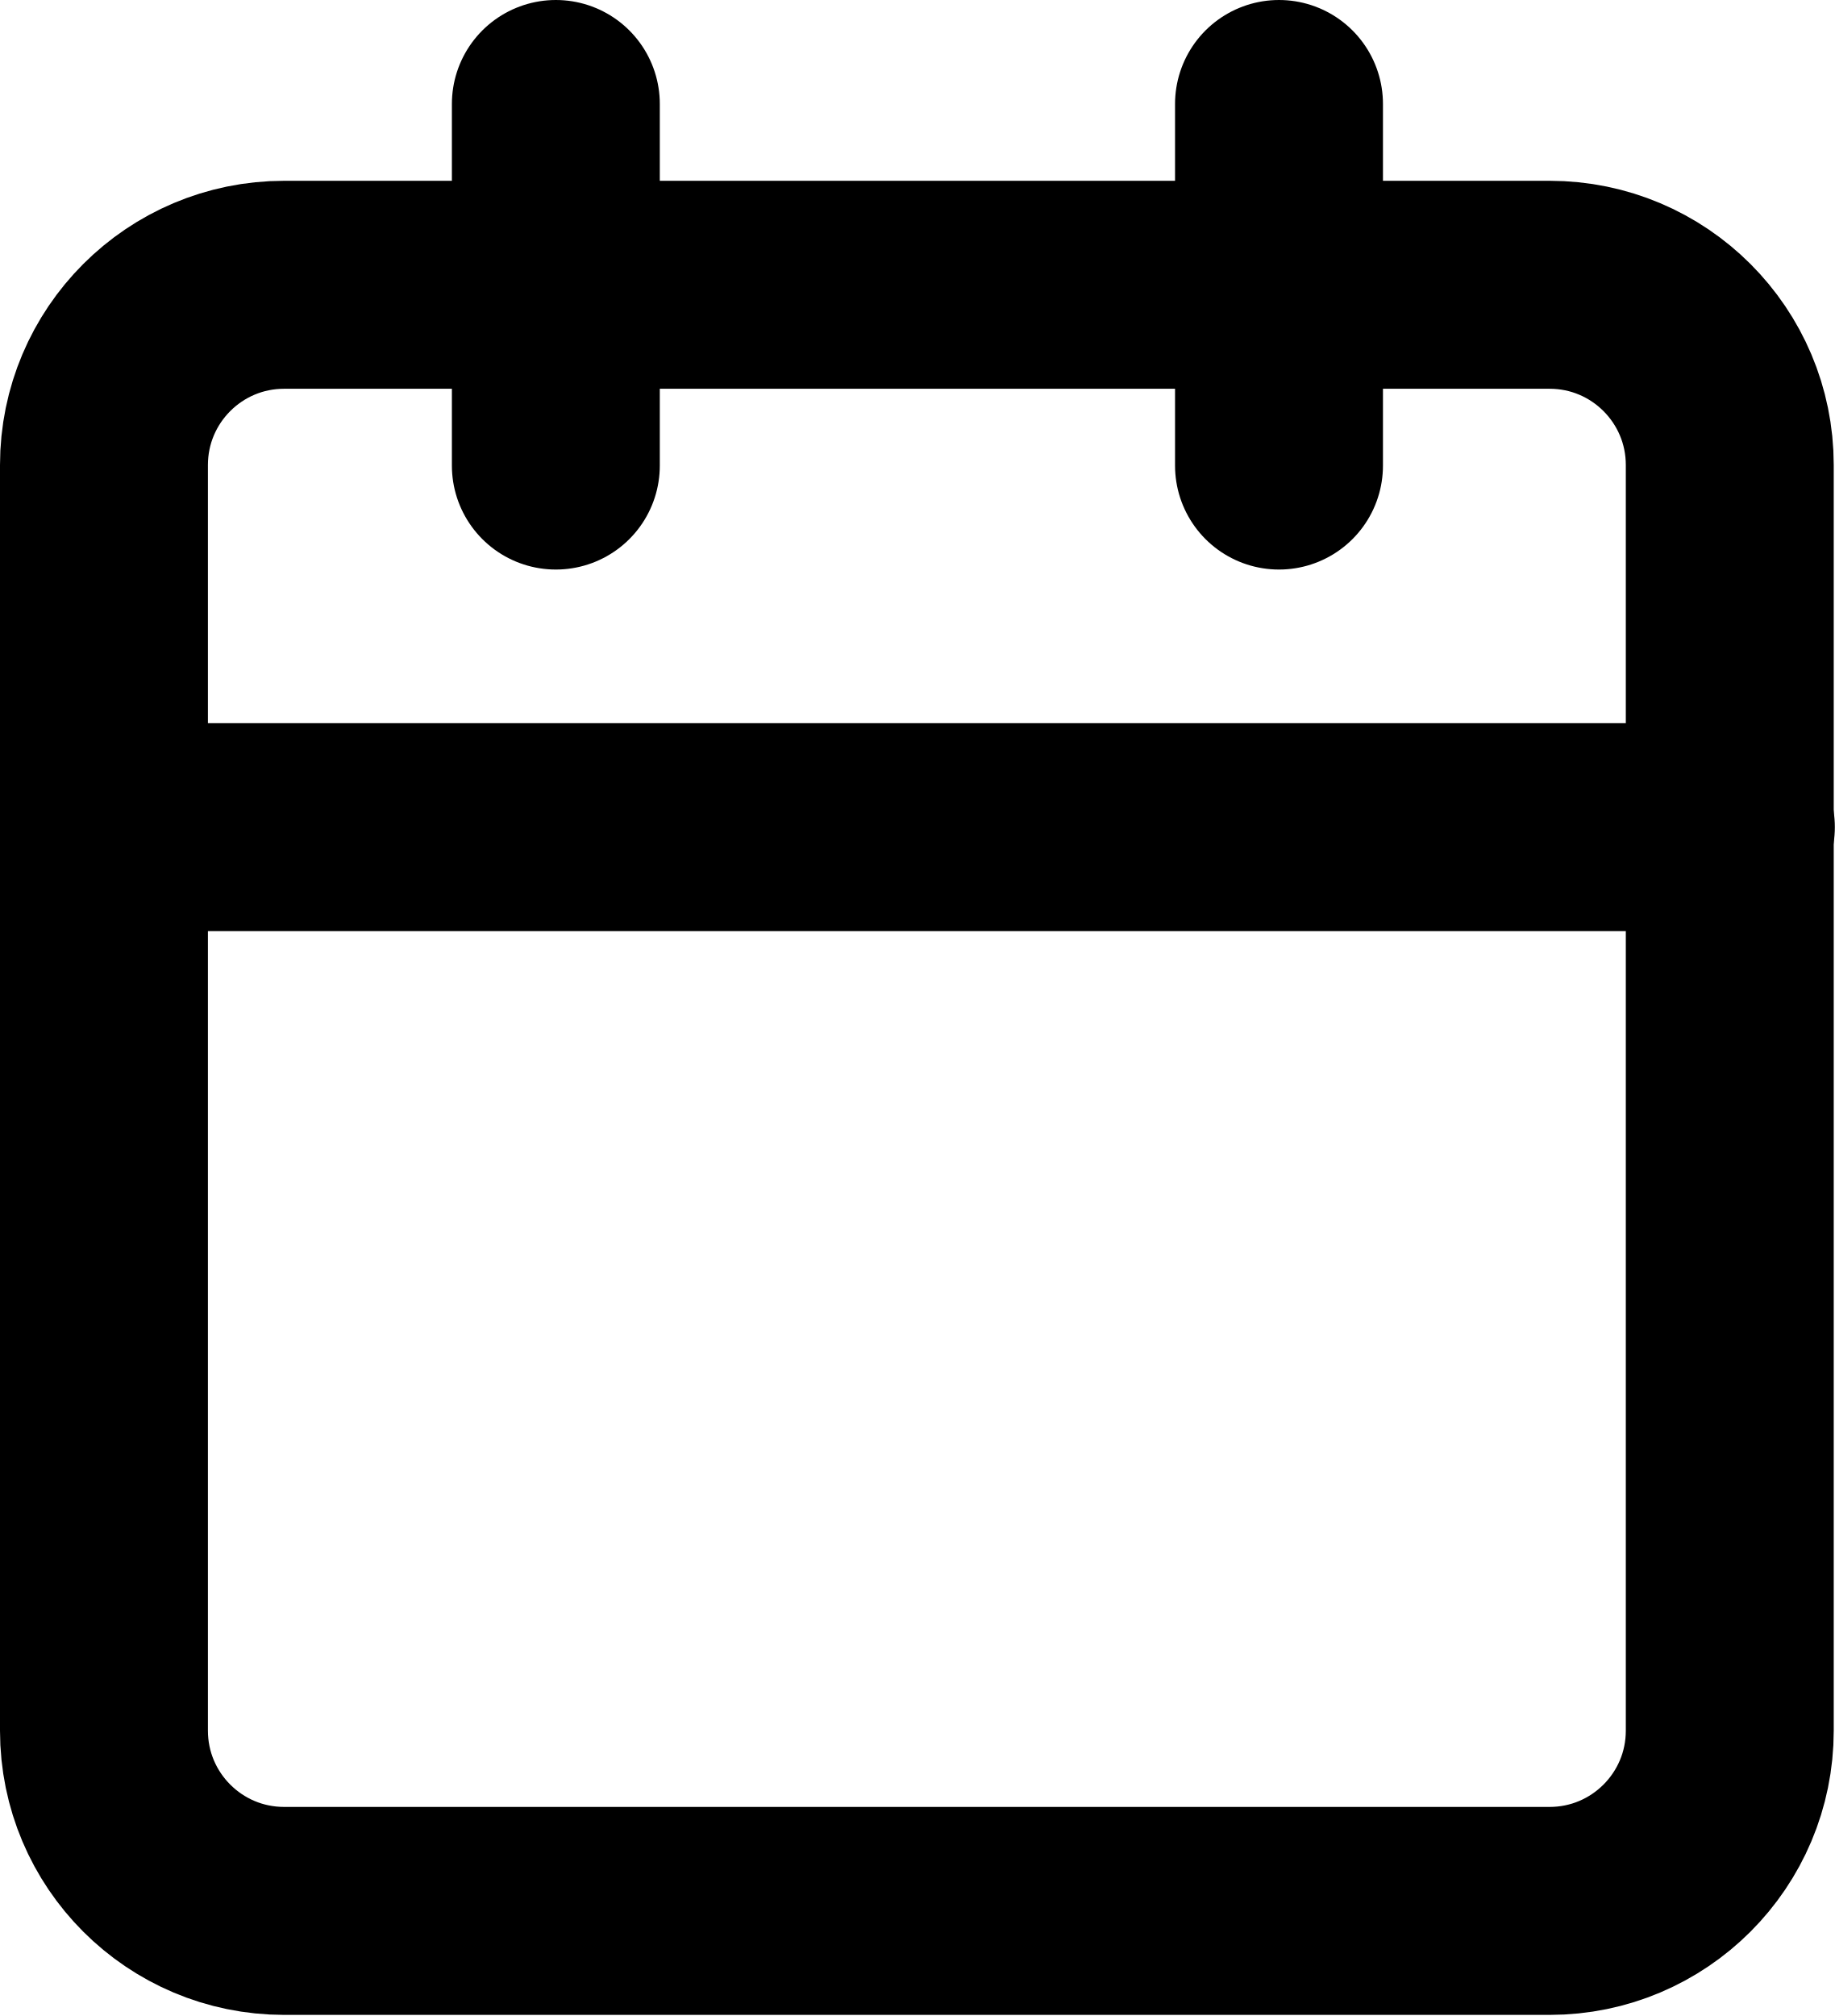
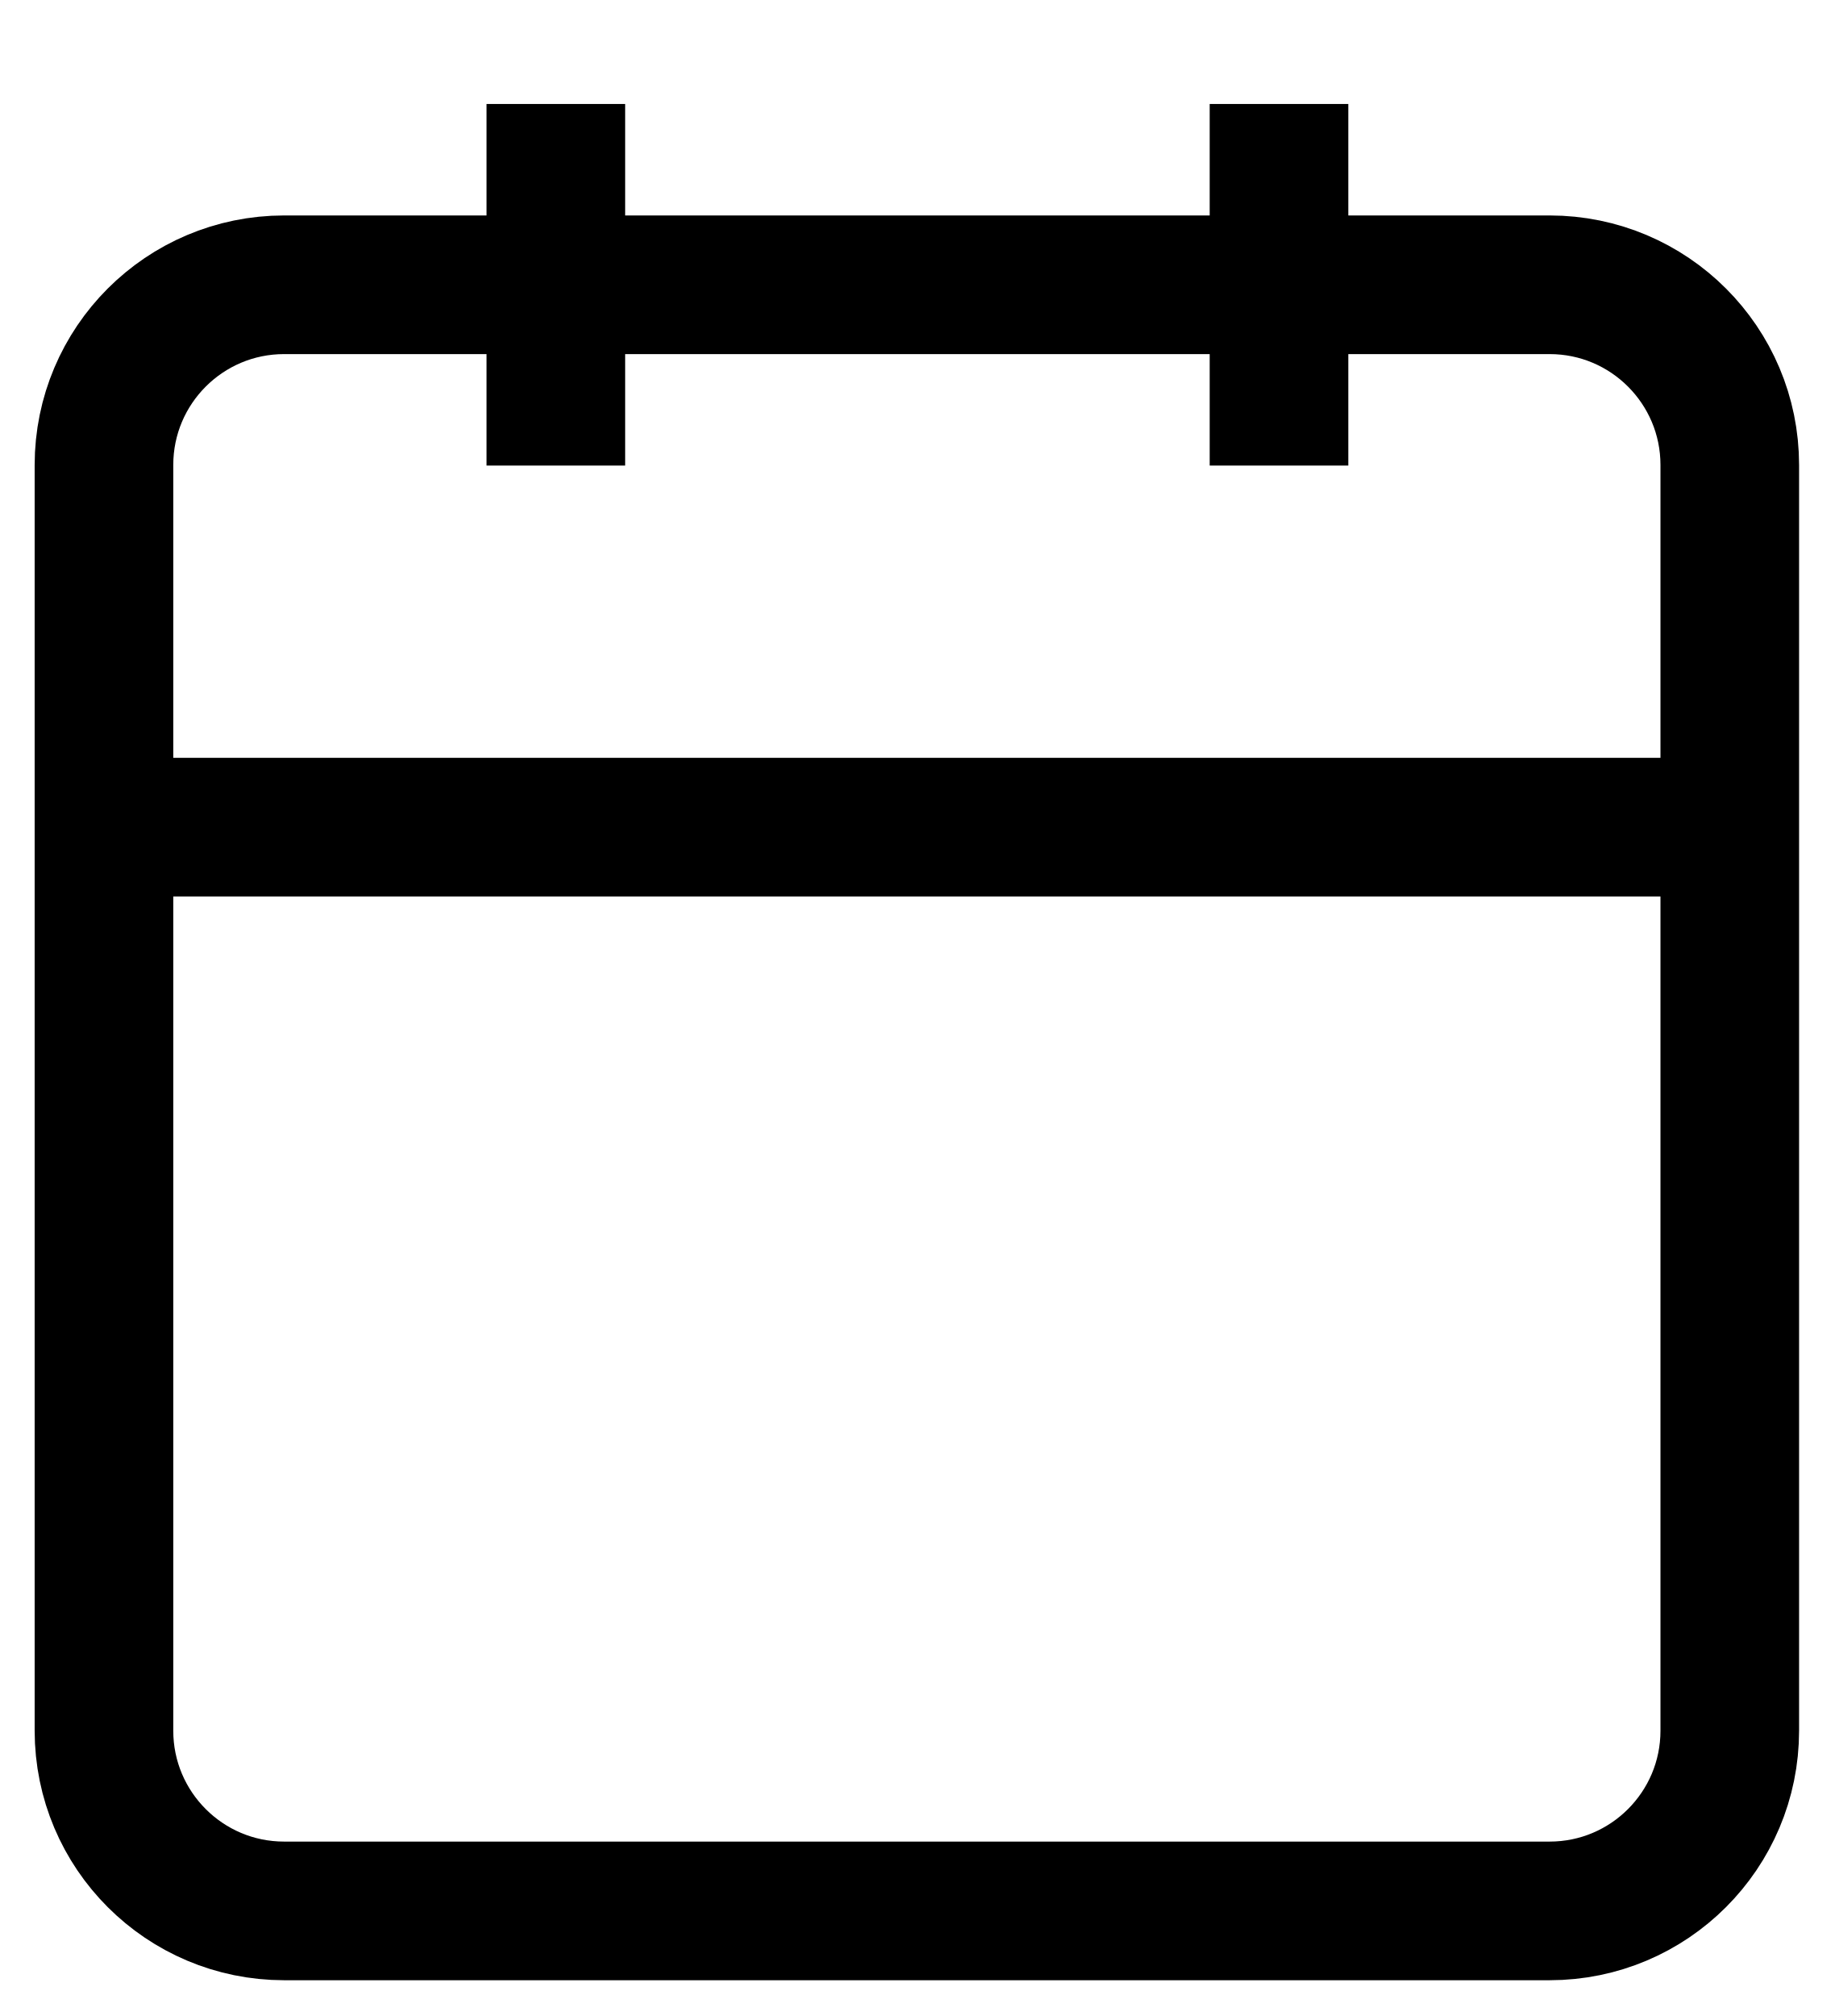
<svg xmlns="http://www.w3.org/2000/svg" width="13.237" height="14.541" viewBox="0 0 13.237 14.541">
  <g id="Icon_feather-calendar" data-name="Icon feather-calendar" transform="translate(0.75 0.75)">
-     <path id="Path_67114" data-name="Path 67114" d="M5.8,6h9.129a1.3,1.3,0,0,1,1.3,1.3v9.129a1.3,1.3,0,0,1-1.3,1.3H5.8a1.3,1.3,0,0,1-1.3-1.3V7.3A1.3,1.3,0,0,1,5.8,6Z" transform="translate(-4.5 -4.696)" fill="none" stroke="#000" stroke-linecap="round" stroke-linejoin="round" stroke-width="1.5" />
-     <path id="Path_67115" data-name="Path 67115" d="M24,3V5.608" transform="translate(-15.523 -3)" fill="none" stroke="#000" stroke-linecap="round" stroke-linejoin="round" stroke-width="1.5" />
-     <path id="Path_67116" data-name="Path 67116" d="M12,3V5.608" transform="translate(-8.74 -3)" fill="none" stroke="#000" stroke-linecap="round" stroke-linejoin="round" stroke-width="1.5" />
-     <path id="Path_67117" data-name="Path 67117" d="M4.5,15H16.237" transform="translate(-4.5 -9.784)" fill="none" stroke="#000" stroke-linecap="round" stroke-linejoin="round" stroke-width="1.5" />
+     <path id="Path_67114" data-name="Path 67114" d="M5.8,6h9.129a1.3,1.3,0,0,1,1.3,1.3v9.129a1.3,1.3,0,0,1-1.3,1.3H5.8a1.3,1.3,0,0,1-1.3-1.3V7.3A1.3,1.3,0,0,1,5.8,6Z" transform="translate(-4.5 -4.696)" fill="none" stroke="#000" strokeLinecap="round" strokeLinejoin="round" strokeWidth="1.5" />
+     <path id="Path_67115" data-name="Path 67115" d="M24,3V5.608" transform="translate(-15.523 -3)" fill="none" stroke="#000" strokeLinecap="round" strokeLinejoin="round" strokeWidth="1.5" />
+     <path id="Path_67116" data-name="Path 67116" d="M12,3V5.608" transform="translate(-8.74 -3)" fill="none" stroke="#000" strokeLinecap="round" strokeLinejoin="round" strokeWidth="1.5" />
+     <path id="Path_67117" data-name="Path 67117" d="M4.5,15H16.237" transform="translate(-4.5 -9.784)" fill="none" stroke="#000" strokeLinecap="round" strokeLinejoin="round" strokeWidth="1.5" />
  </g>
</svg>
